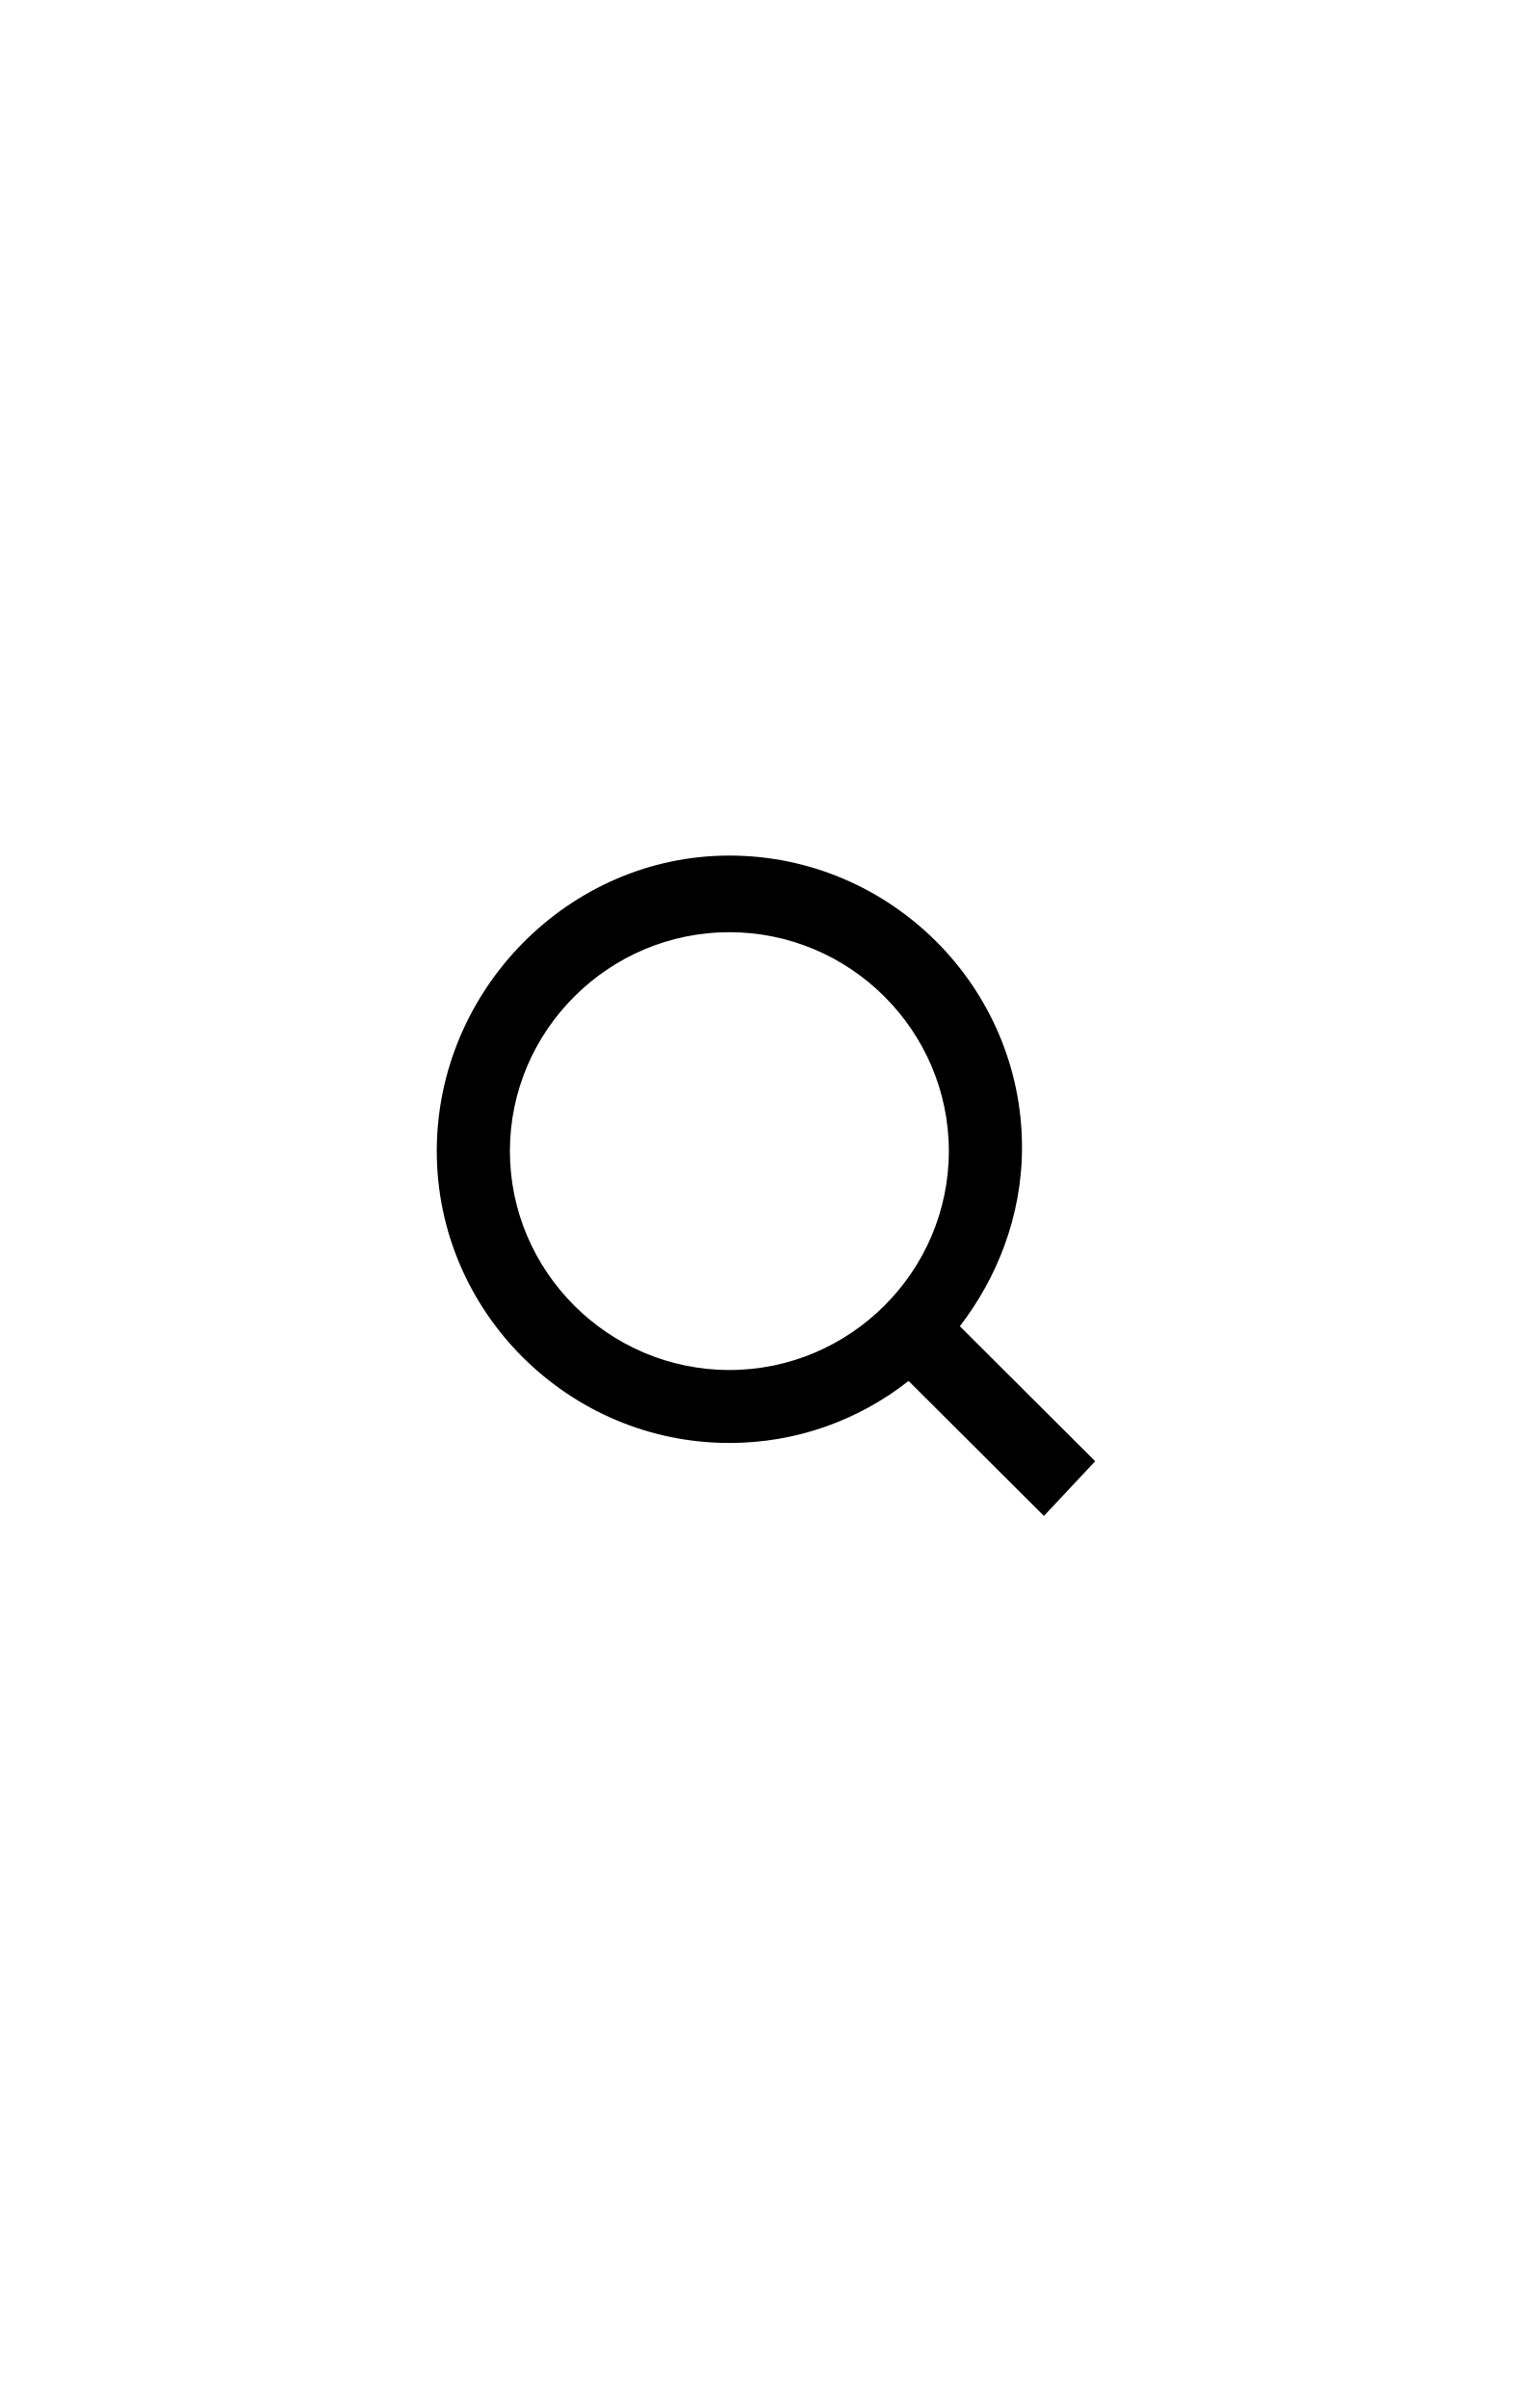
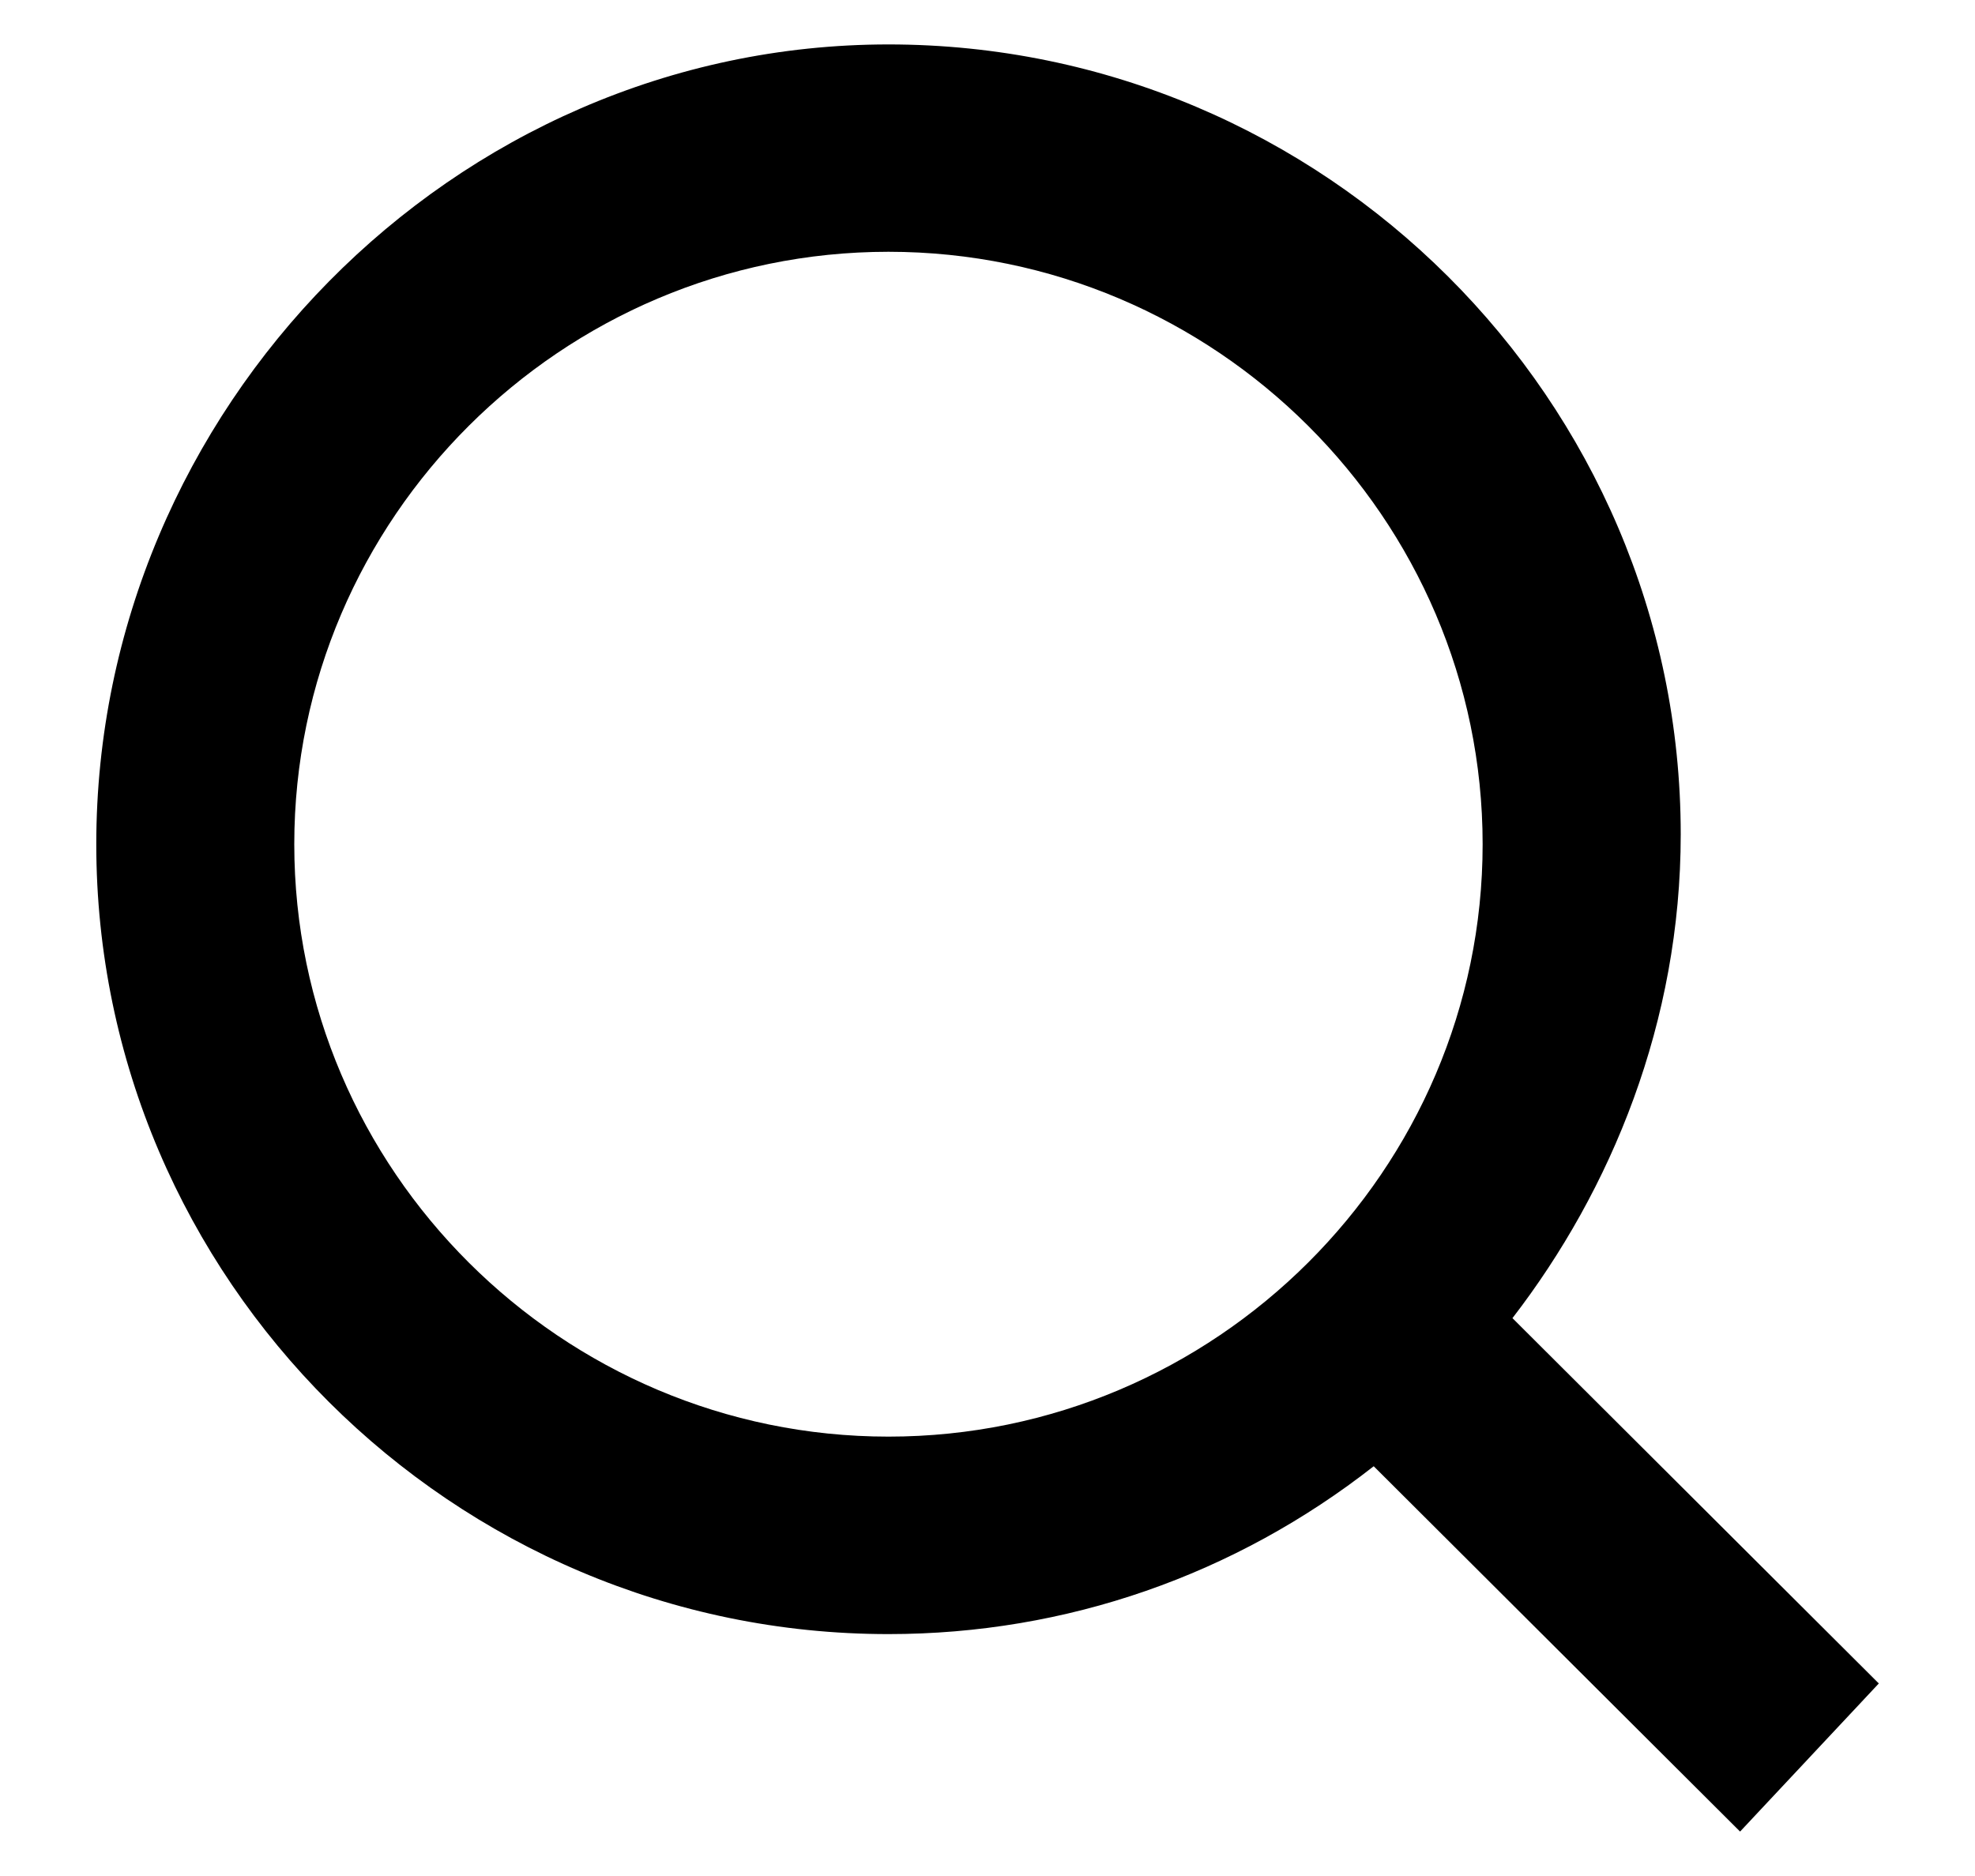
- <svg xmlns="http://www.w3.org/2000/svg" width="42" height="66" viewBox="0 0 42 66" fill="none">
-   <path d="m30.026 40.05-3.71-3.7c1.002-1.3 1.704-3 1.704-4.9 0-4.4-3.61-8-8.023-8-4.412 0-8.022 3.7-8.022 8.1 0 4.4 3.61 8 8.022 8 1.805 0 3.51-.6 4.914-1.7l3.71 3.7 1.405-1.5Zm-10.029-2.5c-3.31 0-6.017-2.7-6.017-6s2.708-6 6.017-6c3.31 0 6.017 2.7 6.017 6s-2.707 6-6.017 6Z" fill="#000" />
+ <svg xmlns="http://www.w3.org/2000/svg" width="20" height="19" viewBox="0 0 20 19" fill="none">
+   <path d="m19.026 17.05-3.71-3.7c1.002-1.3 1.704-3 1.704-4.9 0-4.4-3.61-8-8.023-8C4.585.45.975 4.15.975 8.55c0 4.4 3.61 8 8.022 8 1.805 0 3.51-.6 4.914-1.7l3.71 3.7 1.405-1.5Zm-10.029-2.5c-3.309 0-6.017-2.7-6.017-6s2.708-6 6.017-6c3.31 0 6.017 2.7 6.017 6s-2.707 6-6.017 6Z" fill="#000" />
</svg>
